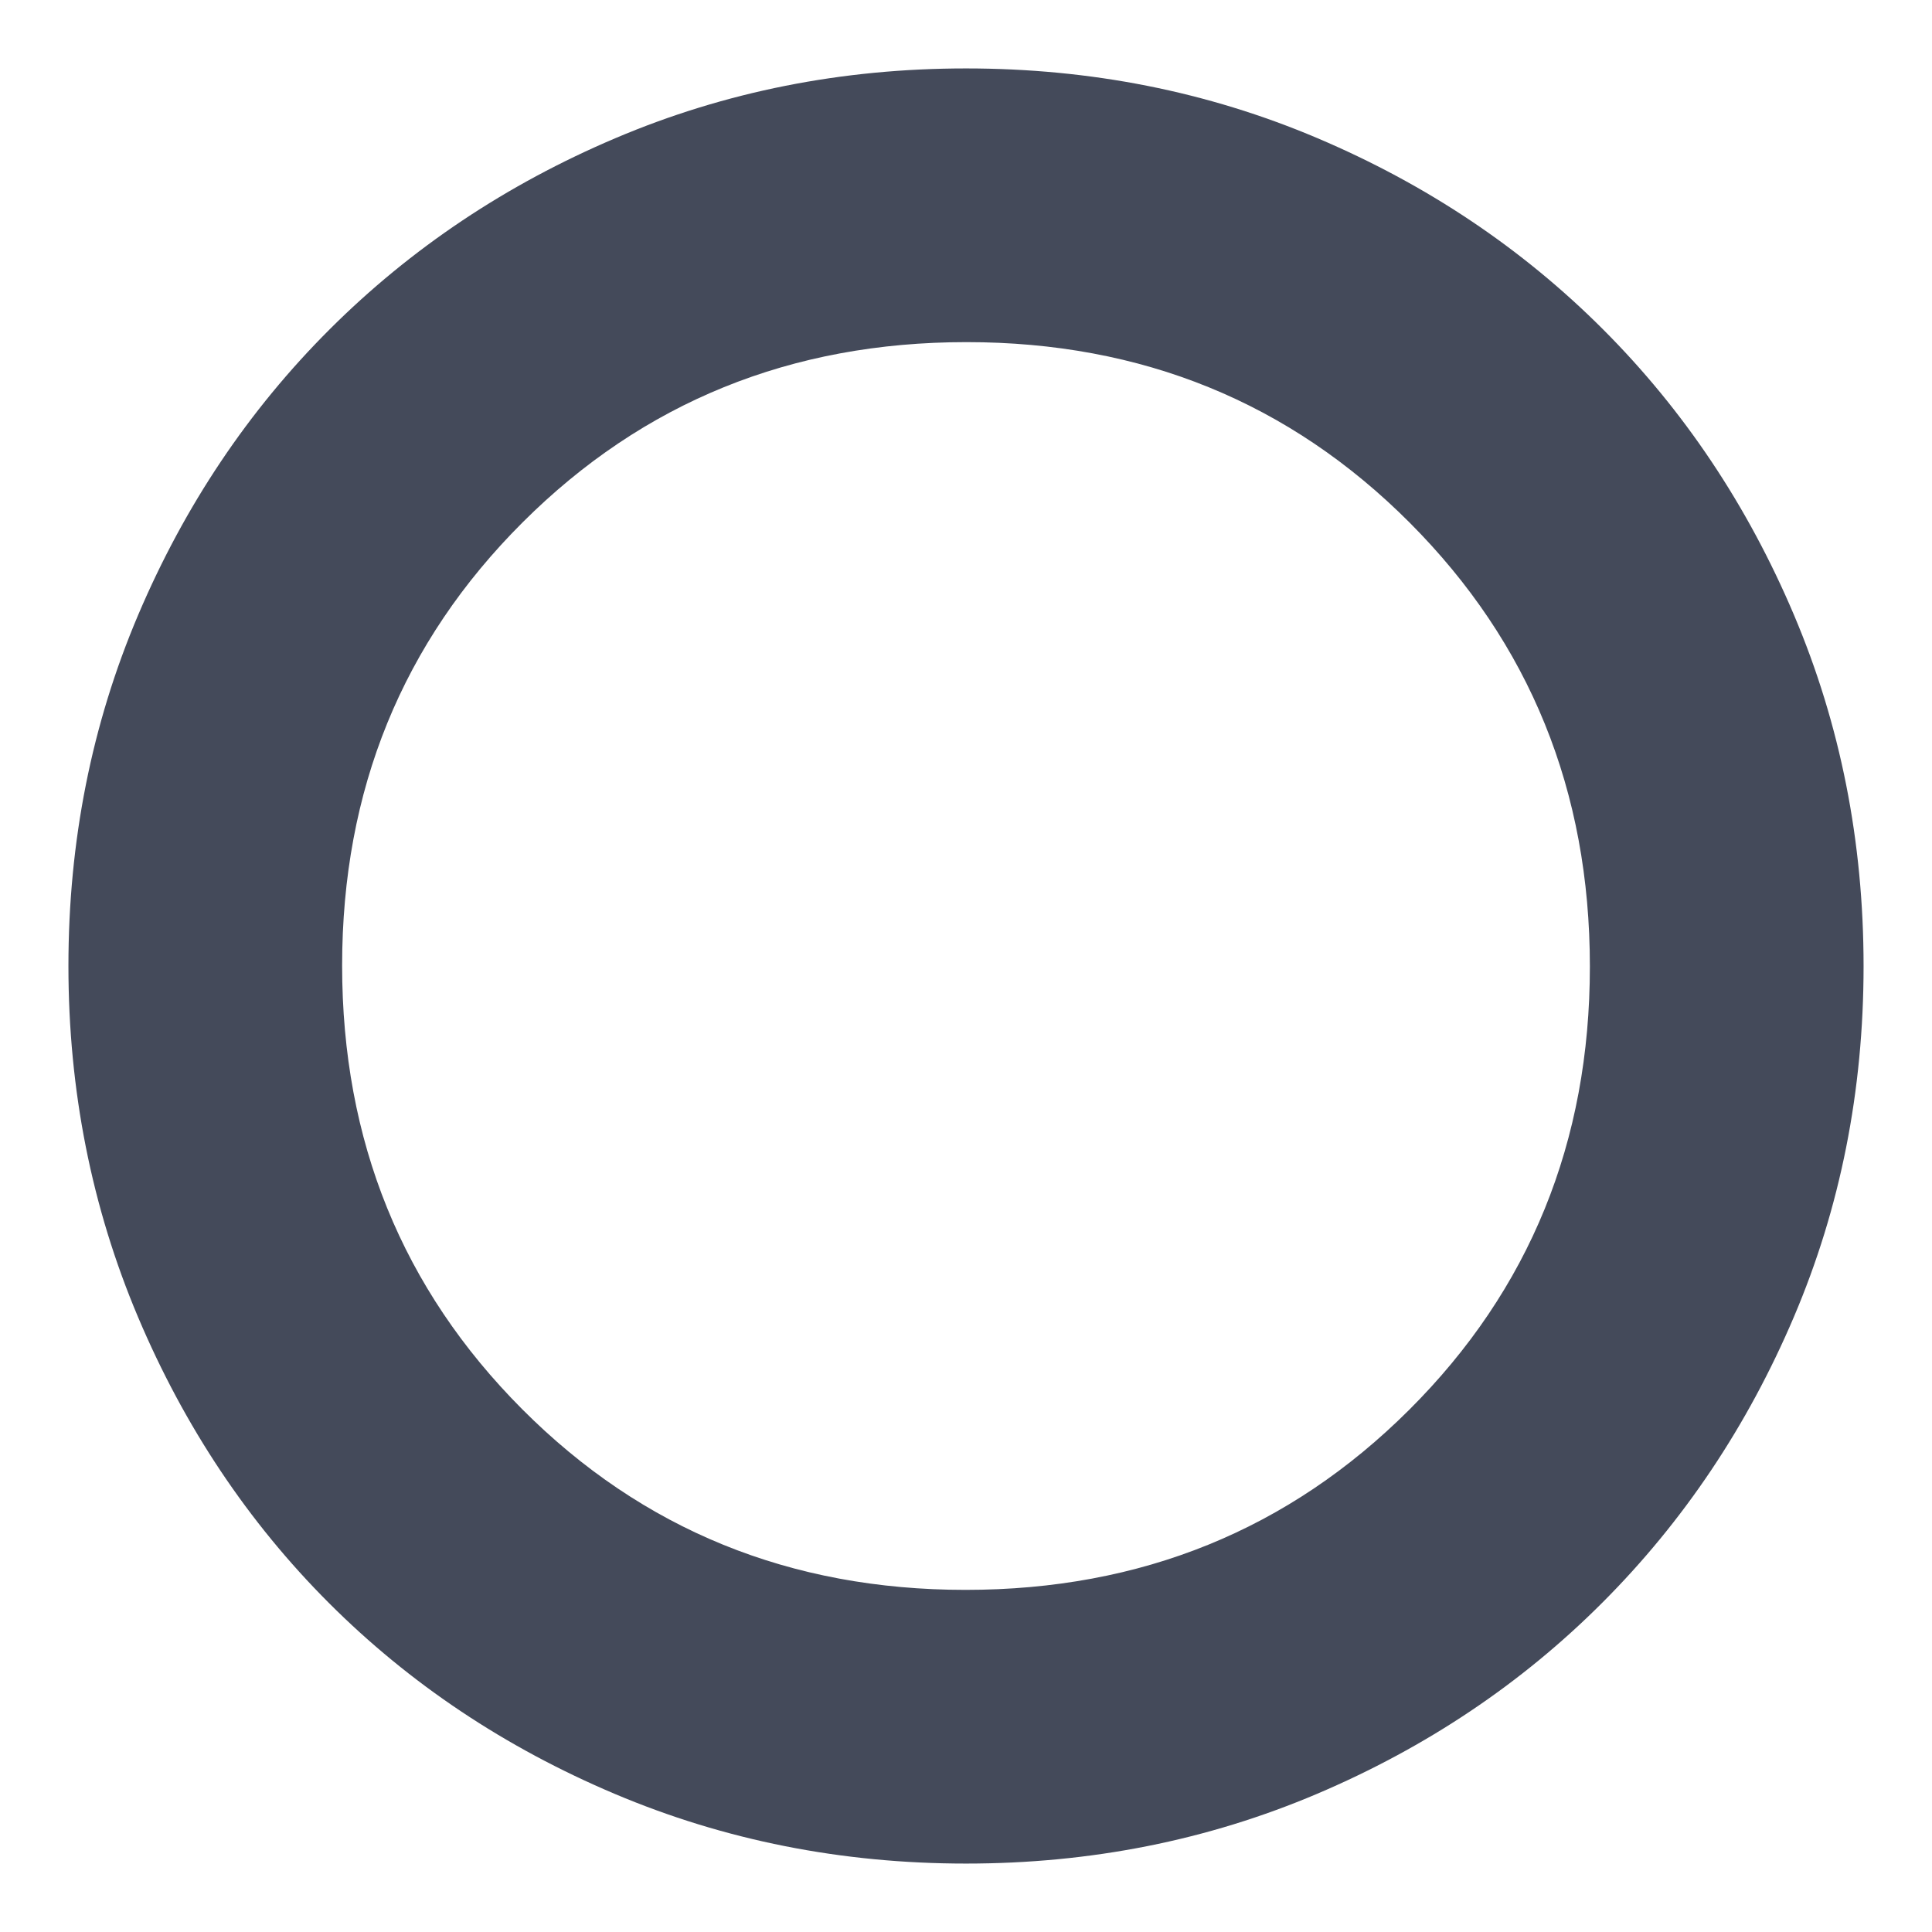
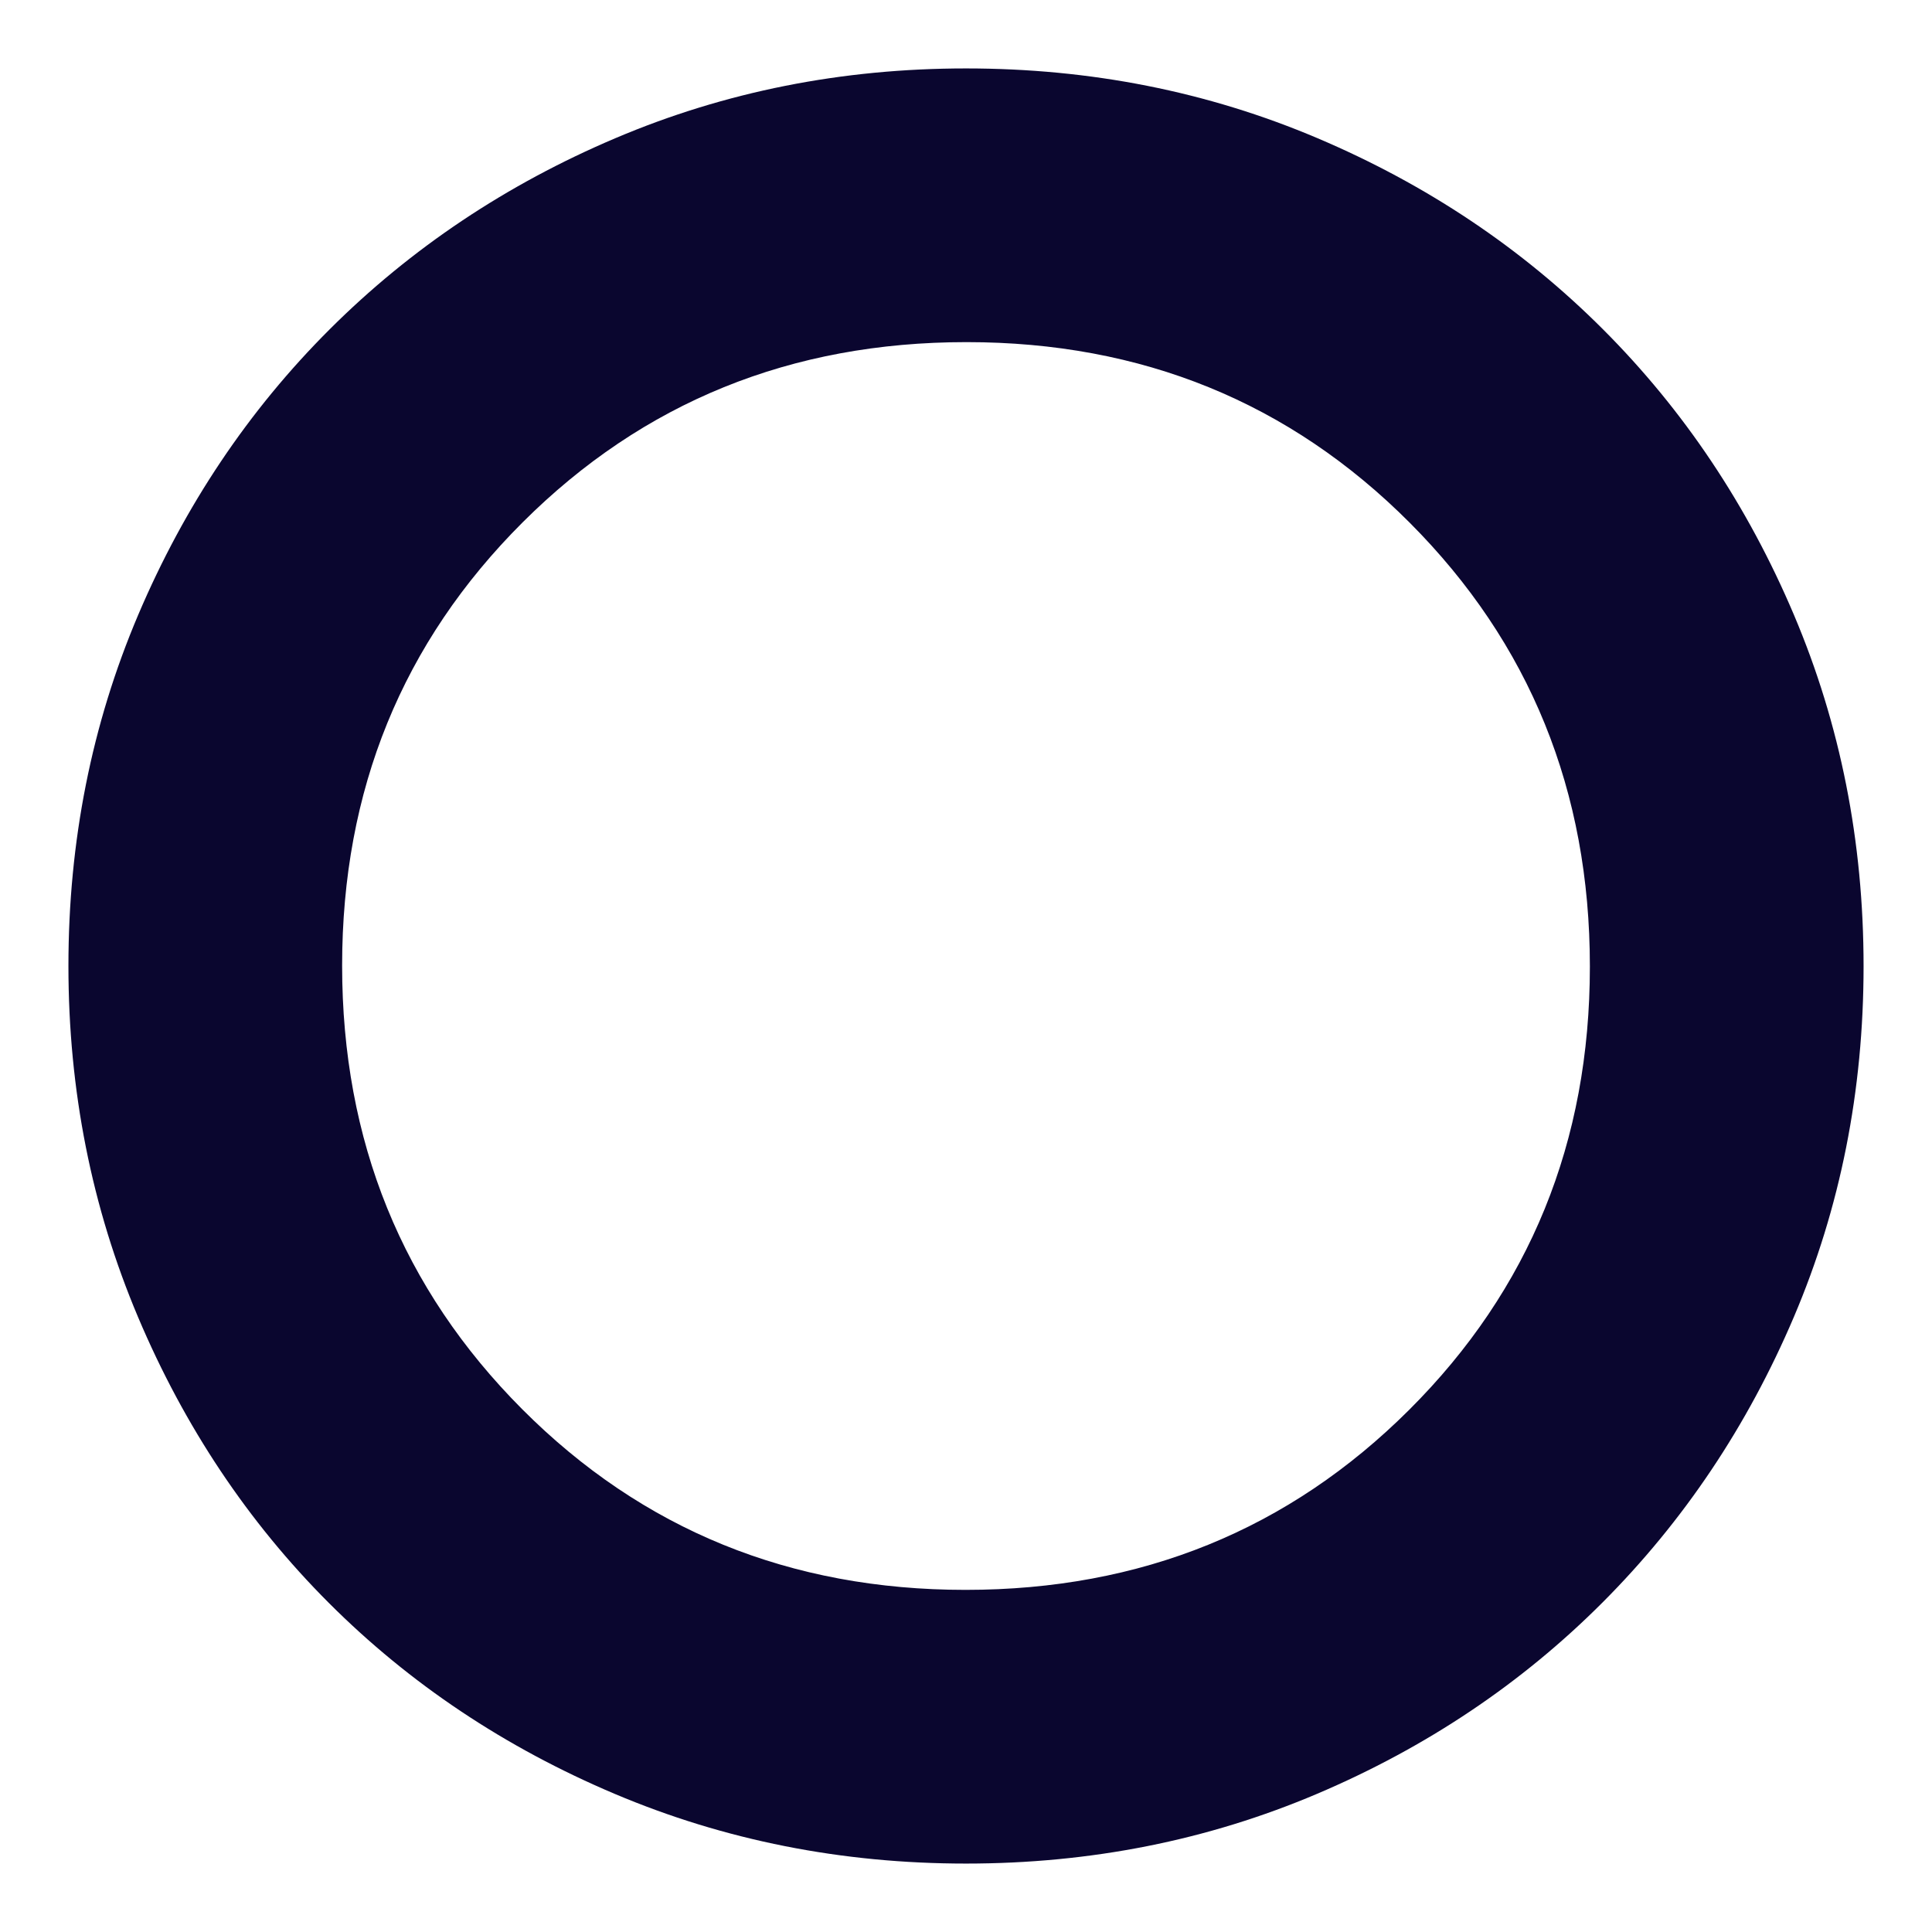
- <svg xmlns="http://www.w3.org/2000/svg" height="24px" viewBox="0 -960 960 960" width="24px" fill="#444A5A">
+ <svg xmlns="http://www.w3.org/2000/svg" height="24px" viewBox="0 -960 960 960" width="24px" fill="#0a062f">
  <path d="M480-34q-92.64 0-174.47-34.6-81.82-34.61-142.07-94.86T68.6-305.53Q34-387.36 34-480q0-92.9 34.66-174.45 34.67-81.55 95.18-141.94 60.51-60.39 142.07-95Q387.48-926 480-926q92.89 0 174.48 34.59 81.59 34.6 141.96 94.97 60.37 60.37 94.97 141.99Q926-572.83 926-479.92q0 92.92-34.61 174.25-34.61 81.32-95 141.83Q736-103.33 654.45-68.66 572.9-34 480-34Zm-.23-136q130.74 0 220.49-89.51Q790-349.03 790-479.77t-89.51-220.49Q610.97-790 480.23-790t-220.49 89.51Q170-610.97 170-480.23t89.51 220.49Q349.03-170 479.77-170Zm.23-310Z" />
</svg>
